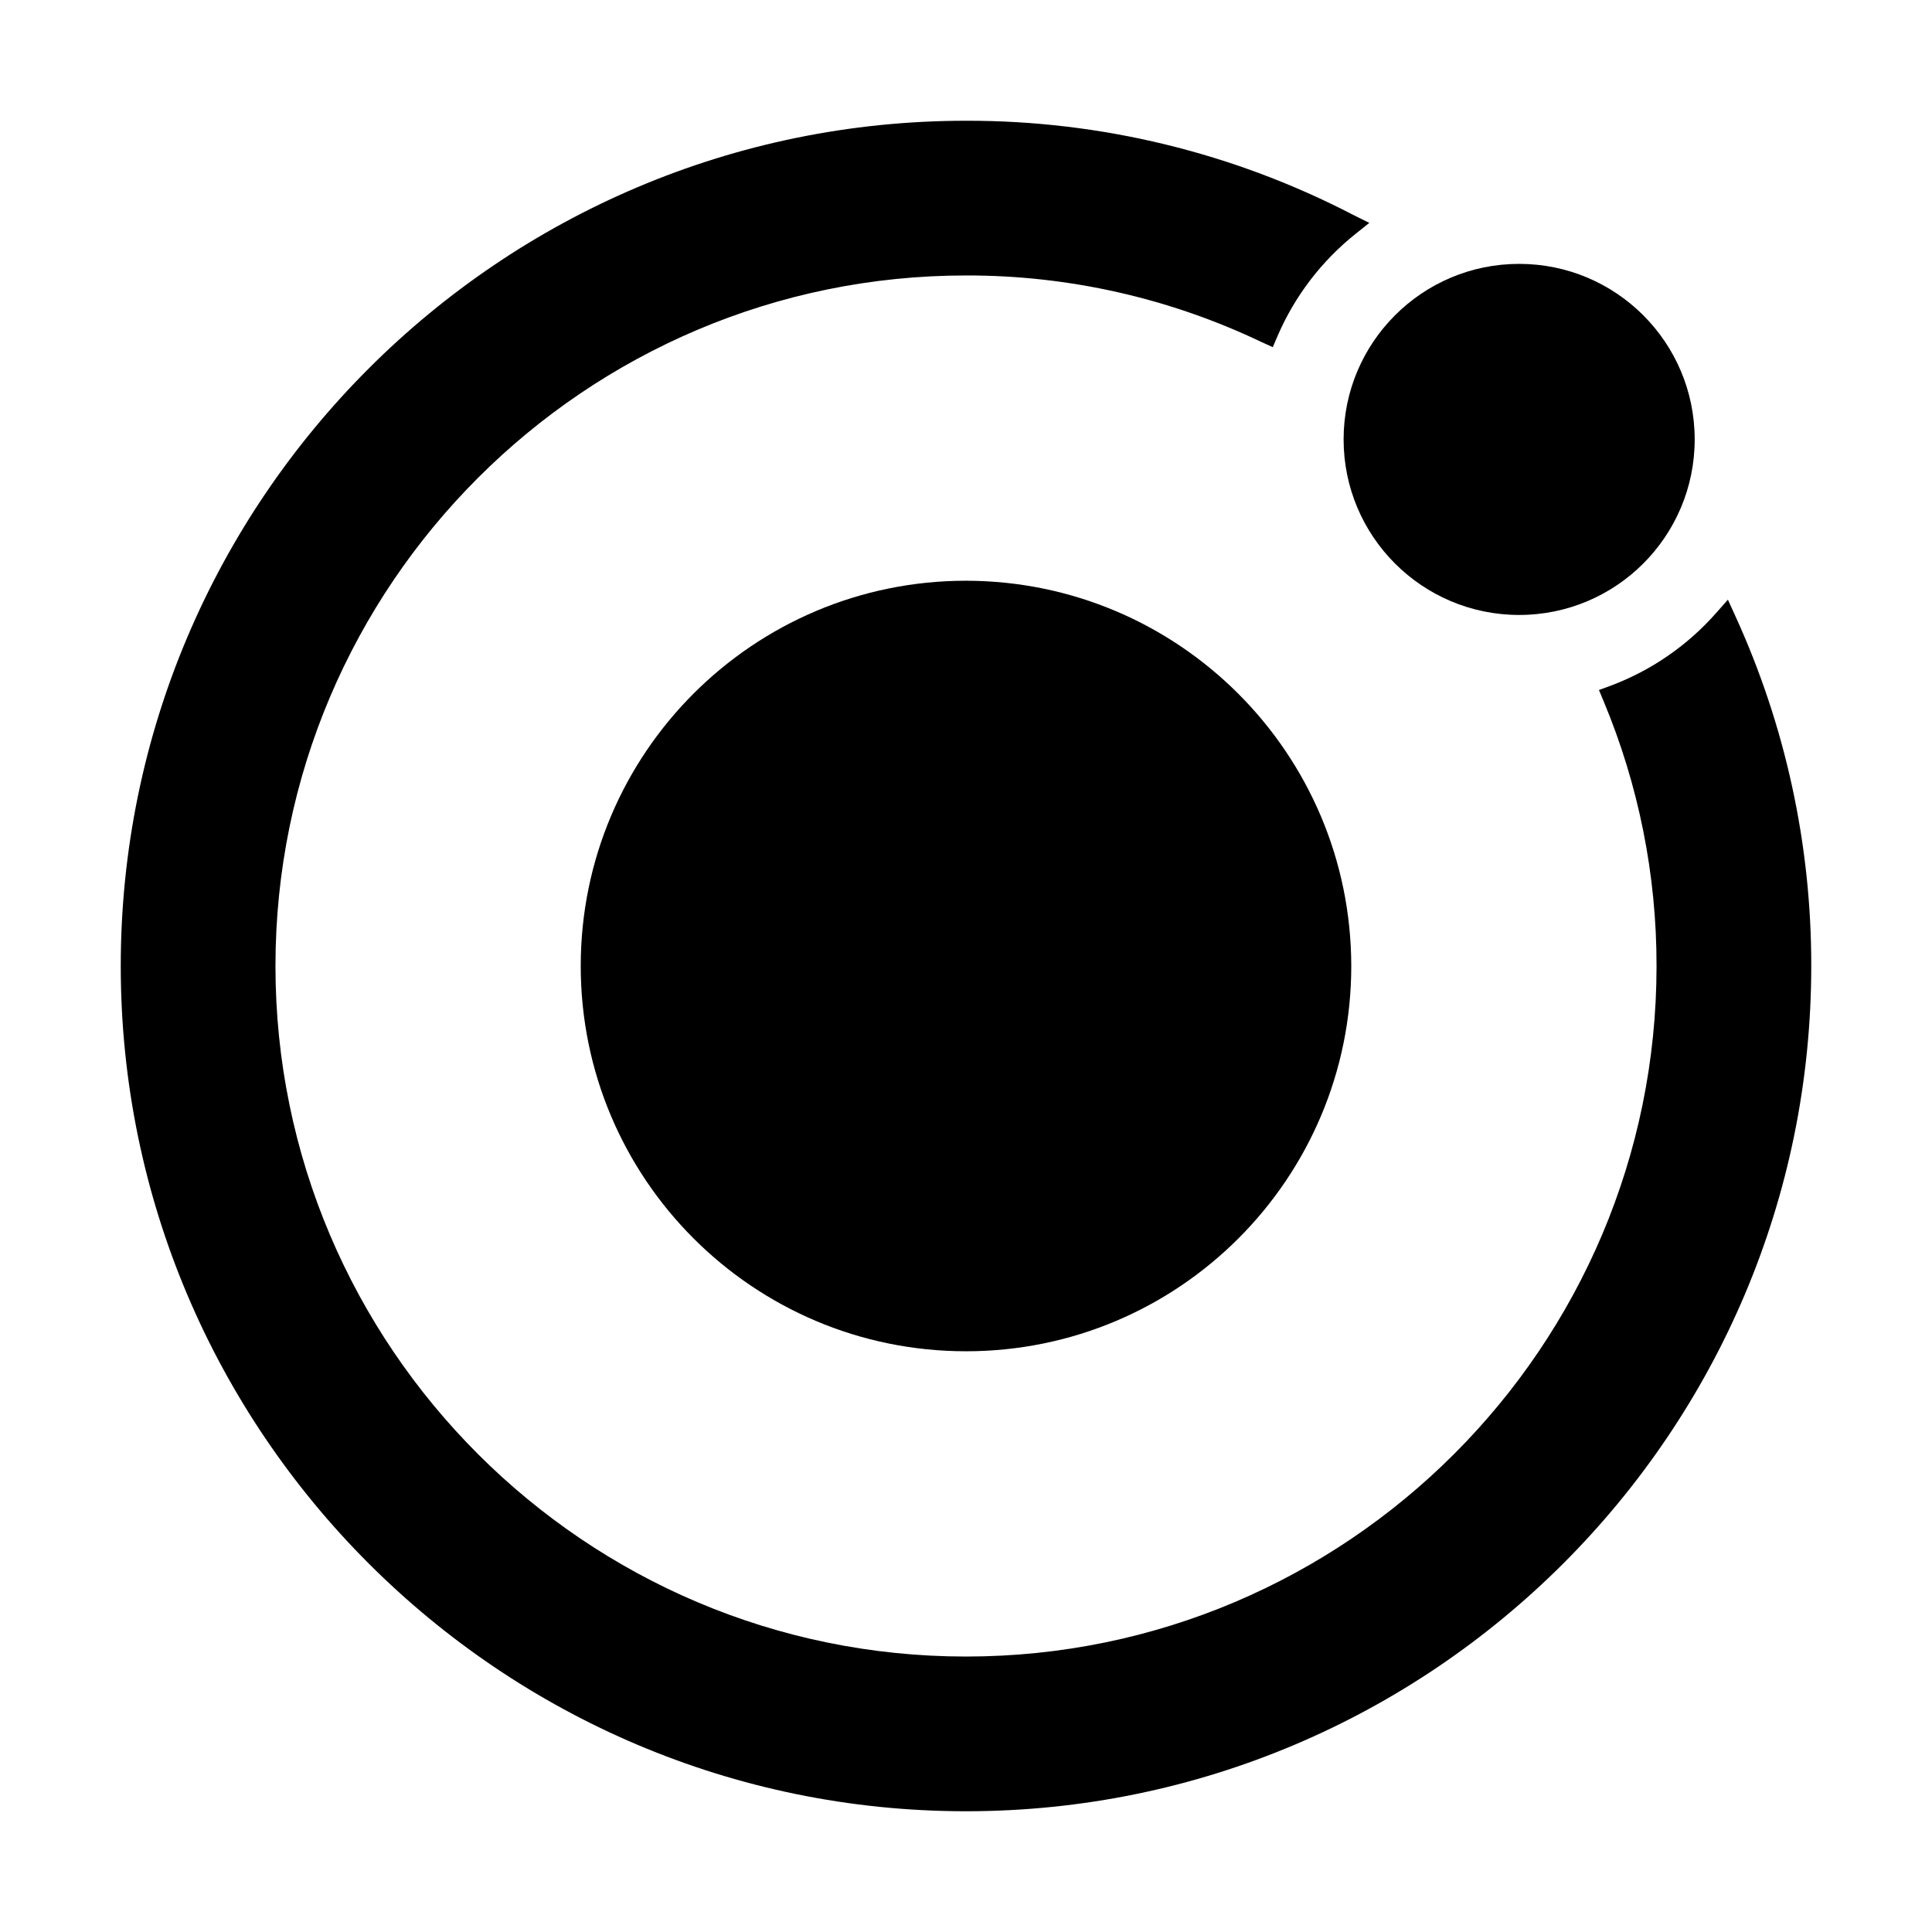
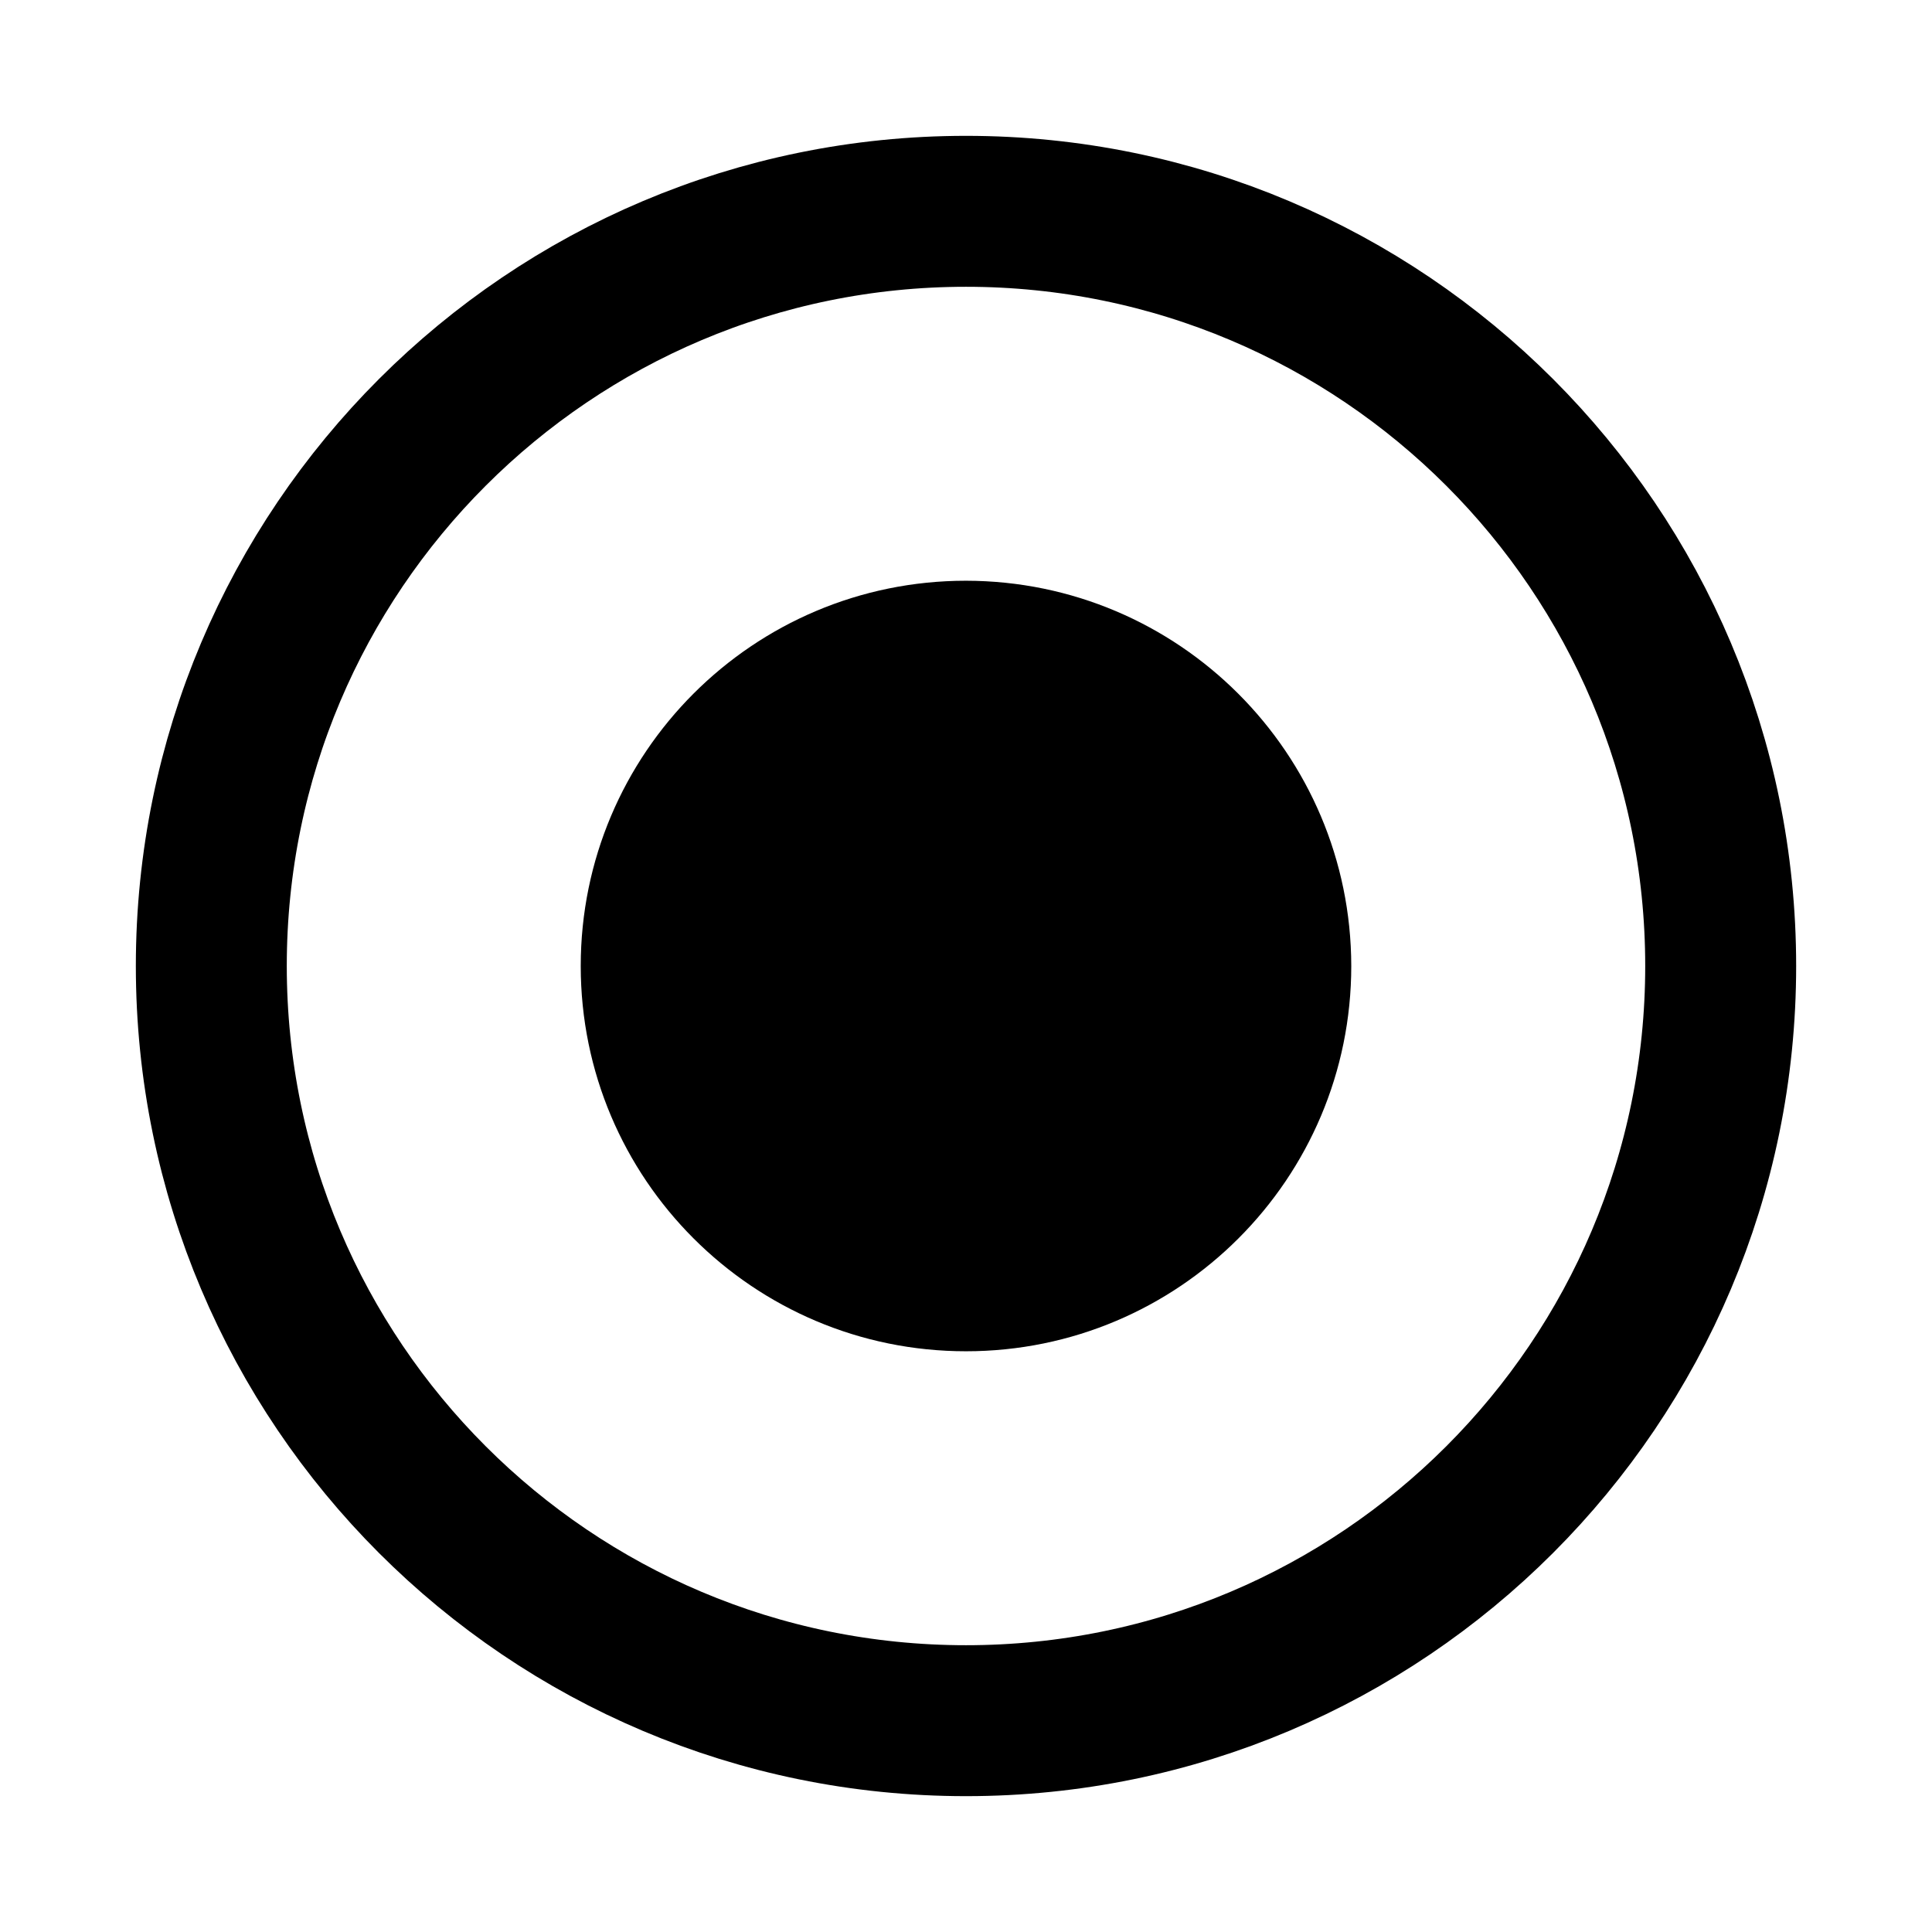
- <svg xmlns="http://www.w3.org/2000/svg" viewBox="0 0 512 512">
+ <svg xmlns="http://www.w3.org/2000/svg" viewBox="0 0 512 512" fill="currentColor">
  <path d="M256,153.9A102.1,102.1,0,1,0,358.1,256,102.23,102.23,0,0,0,256,153.9Z" />
-   <circle cx="402.59" cy="116.45" r="46.52" />
-   <path d="M459.86,163.2l-1.95-4.28-3.11,3.52a70,70,0,0,1-28.06,19.32l-3,1.1,1.22,2.93A181.43,181.43,0,0,1,439,256c0,100.92-82.1,183-183,183S73,356.92,73,256,155.08,73,256,73a180.94,180.94,0,0,1,78.43,17.7L337.3,92l1.25-2.92A70.19,70.19,0,0,1,359.21,62l3.67-2.93L358.71,57A221.61,221.61,0,0,0,256,32C132.49,32,32,132.49,32,256S132.49,480,256,480,480,379.51,480,256A222.19,222.19,0,0,0,459.86,163.2Z" />
+   <circle cx="256" cy="256" r="200" fill="none" stroke="currentColor" stroke-width="40" />
</svg>
